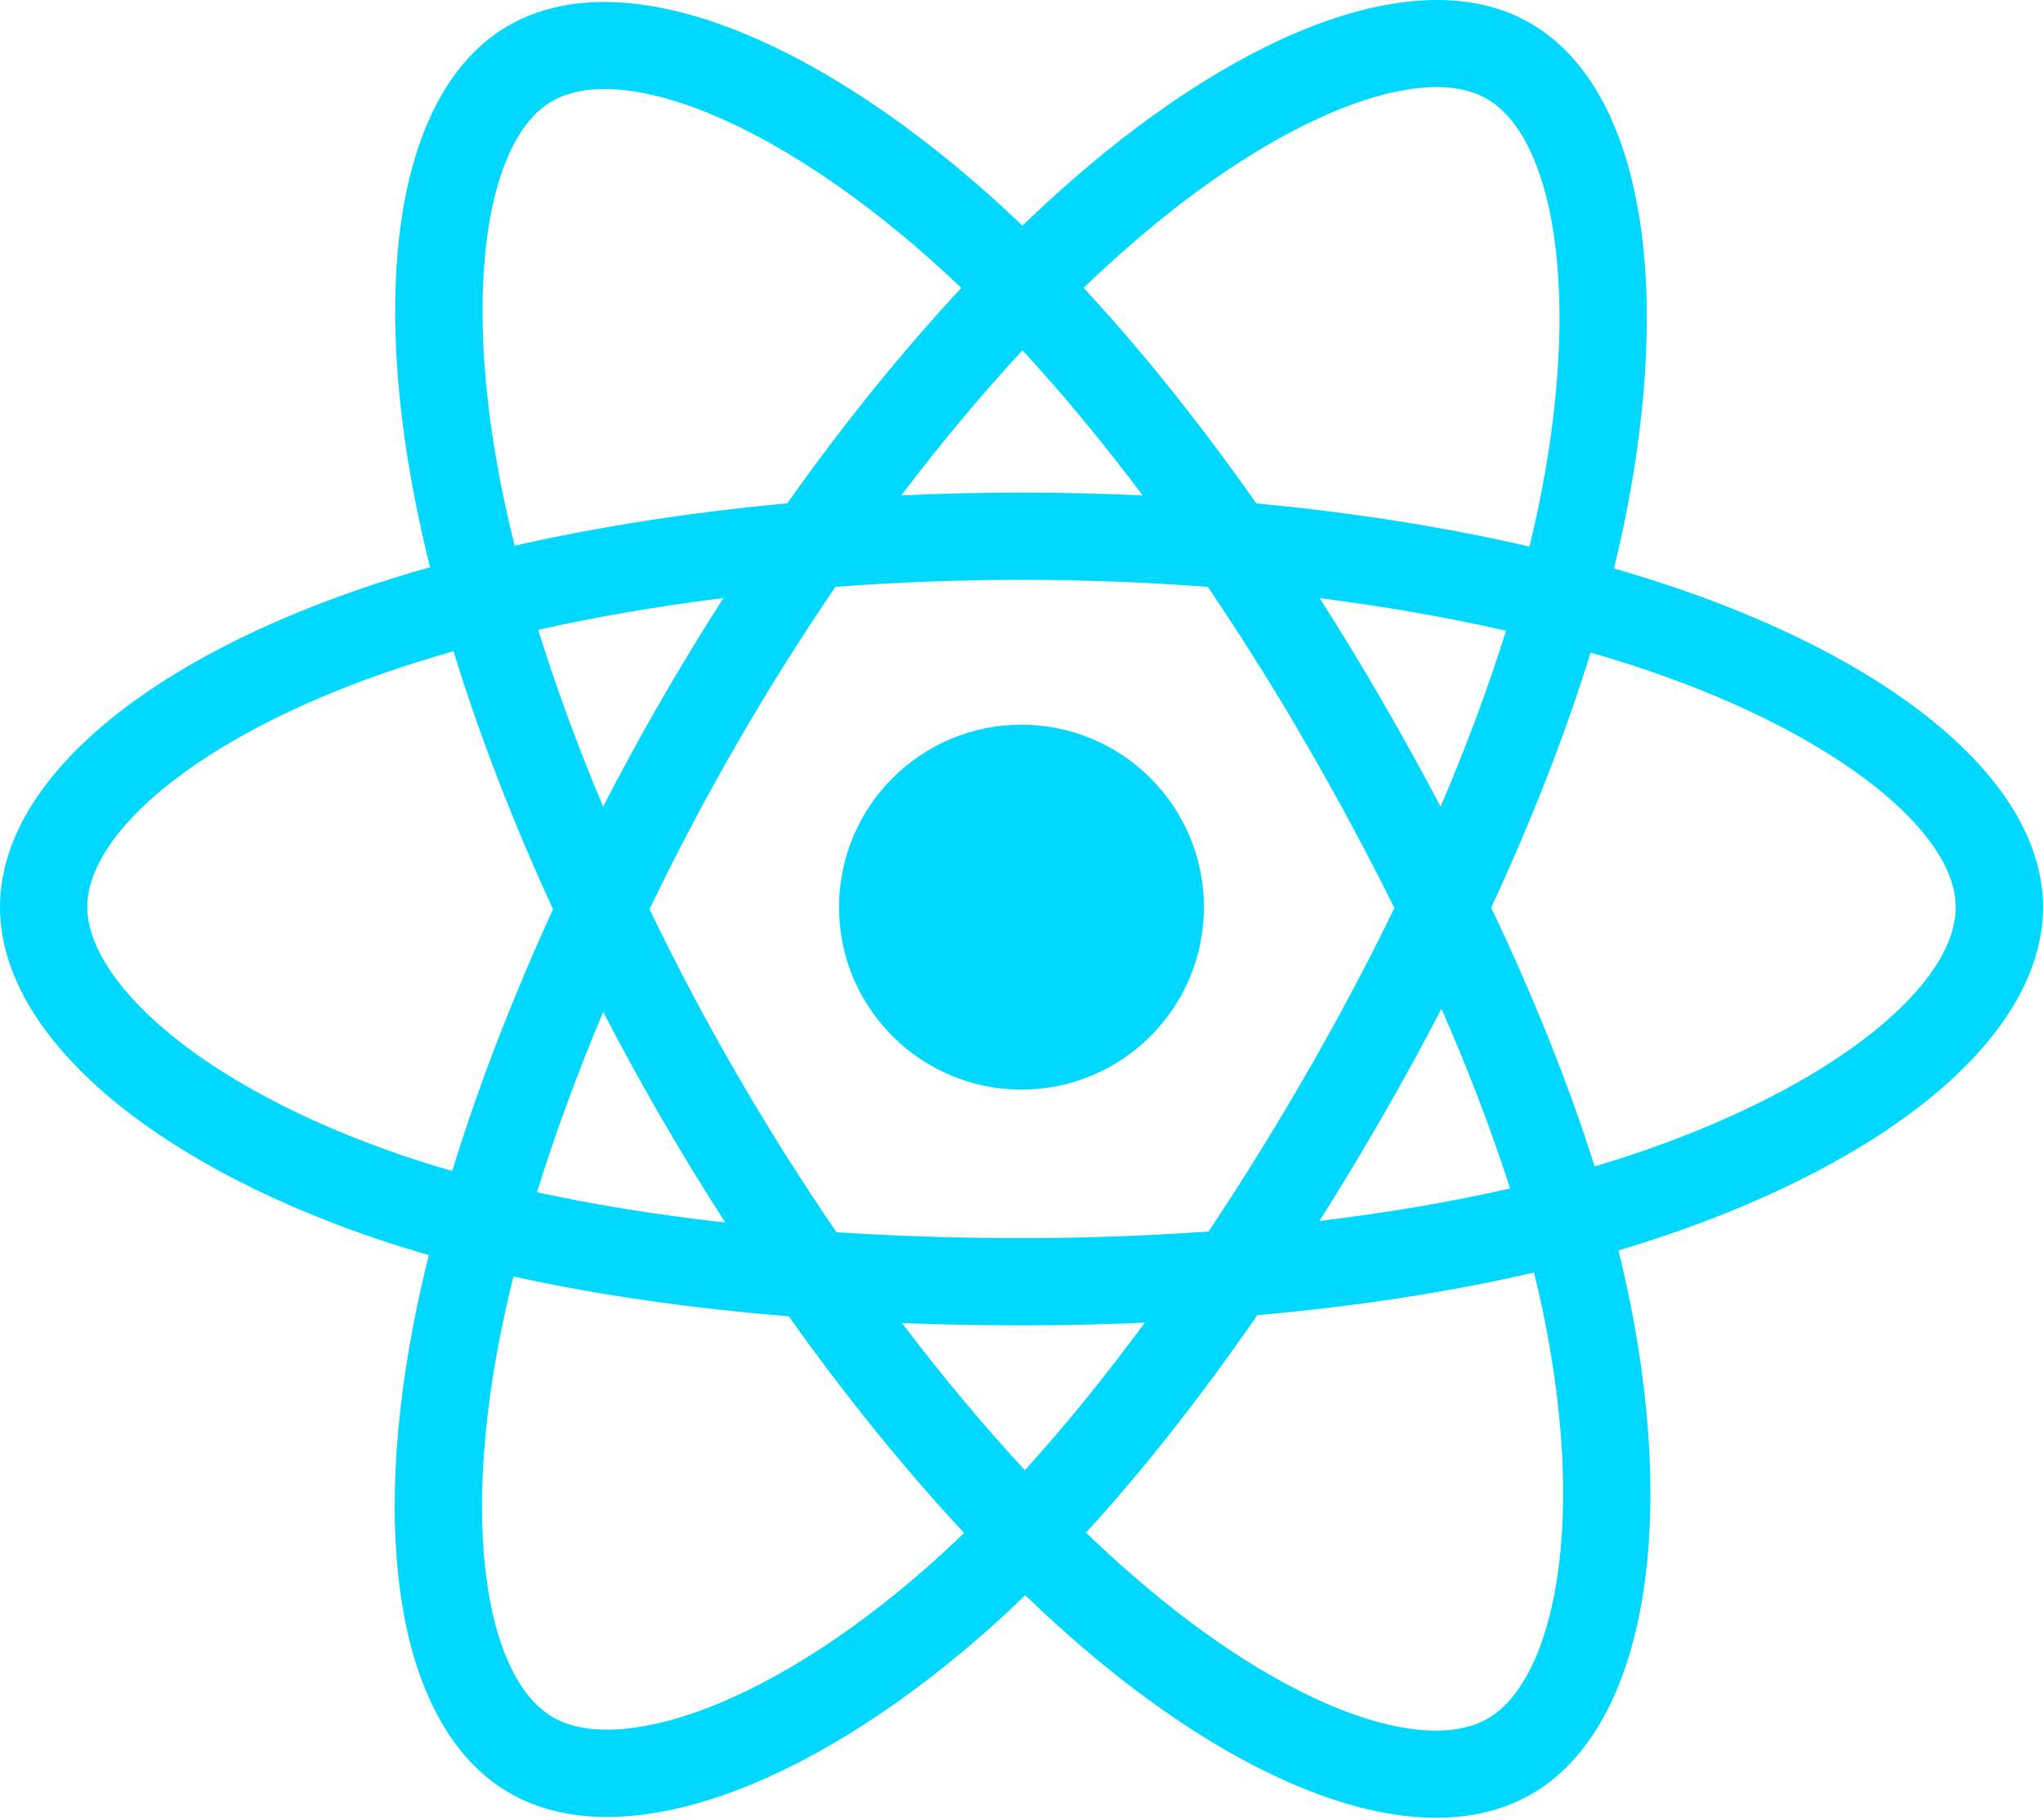
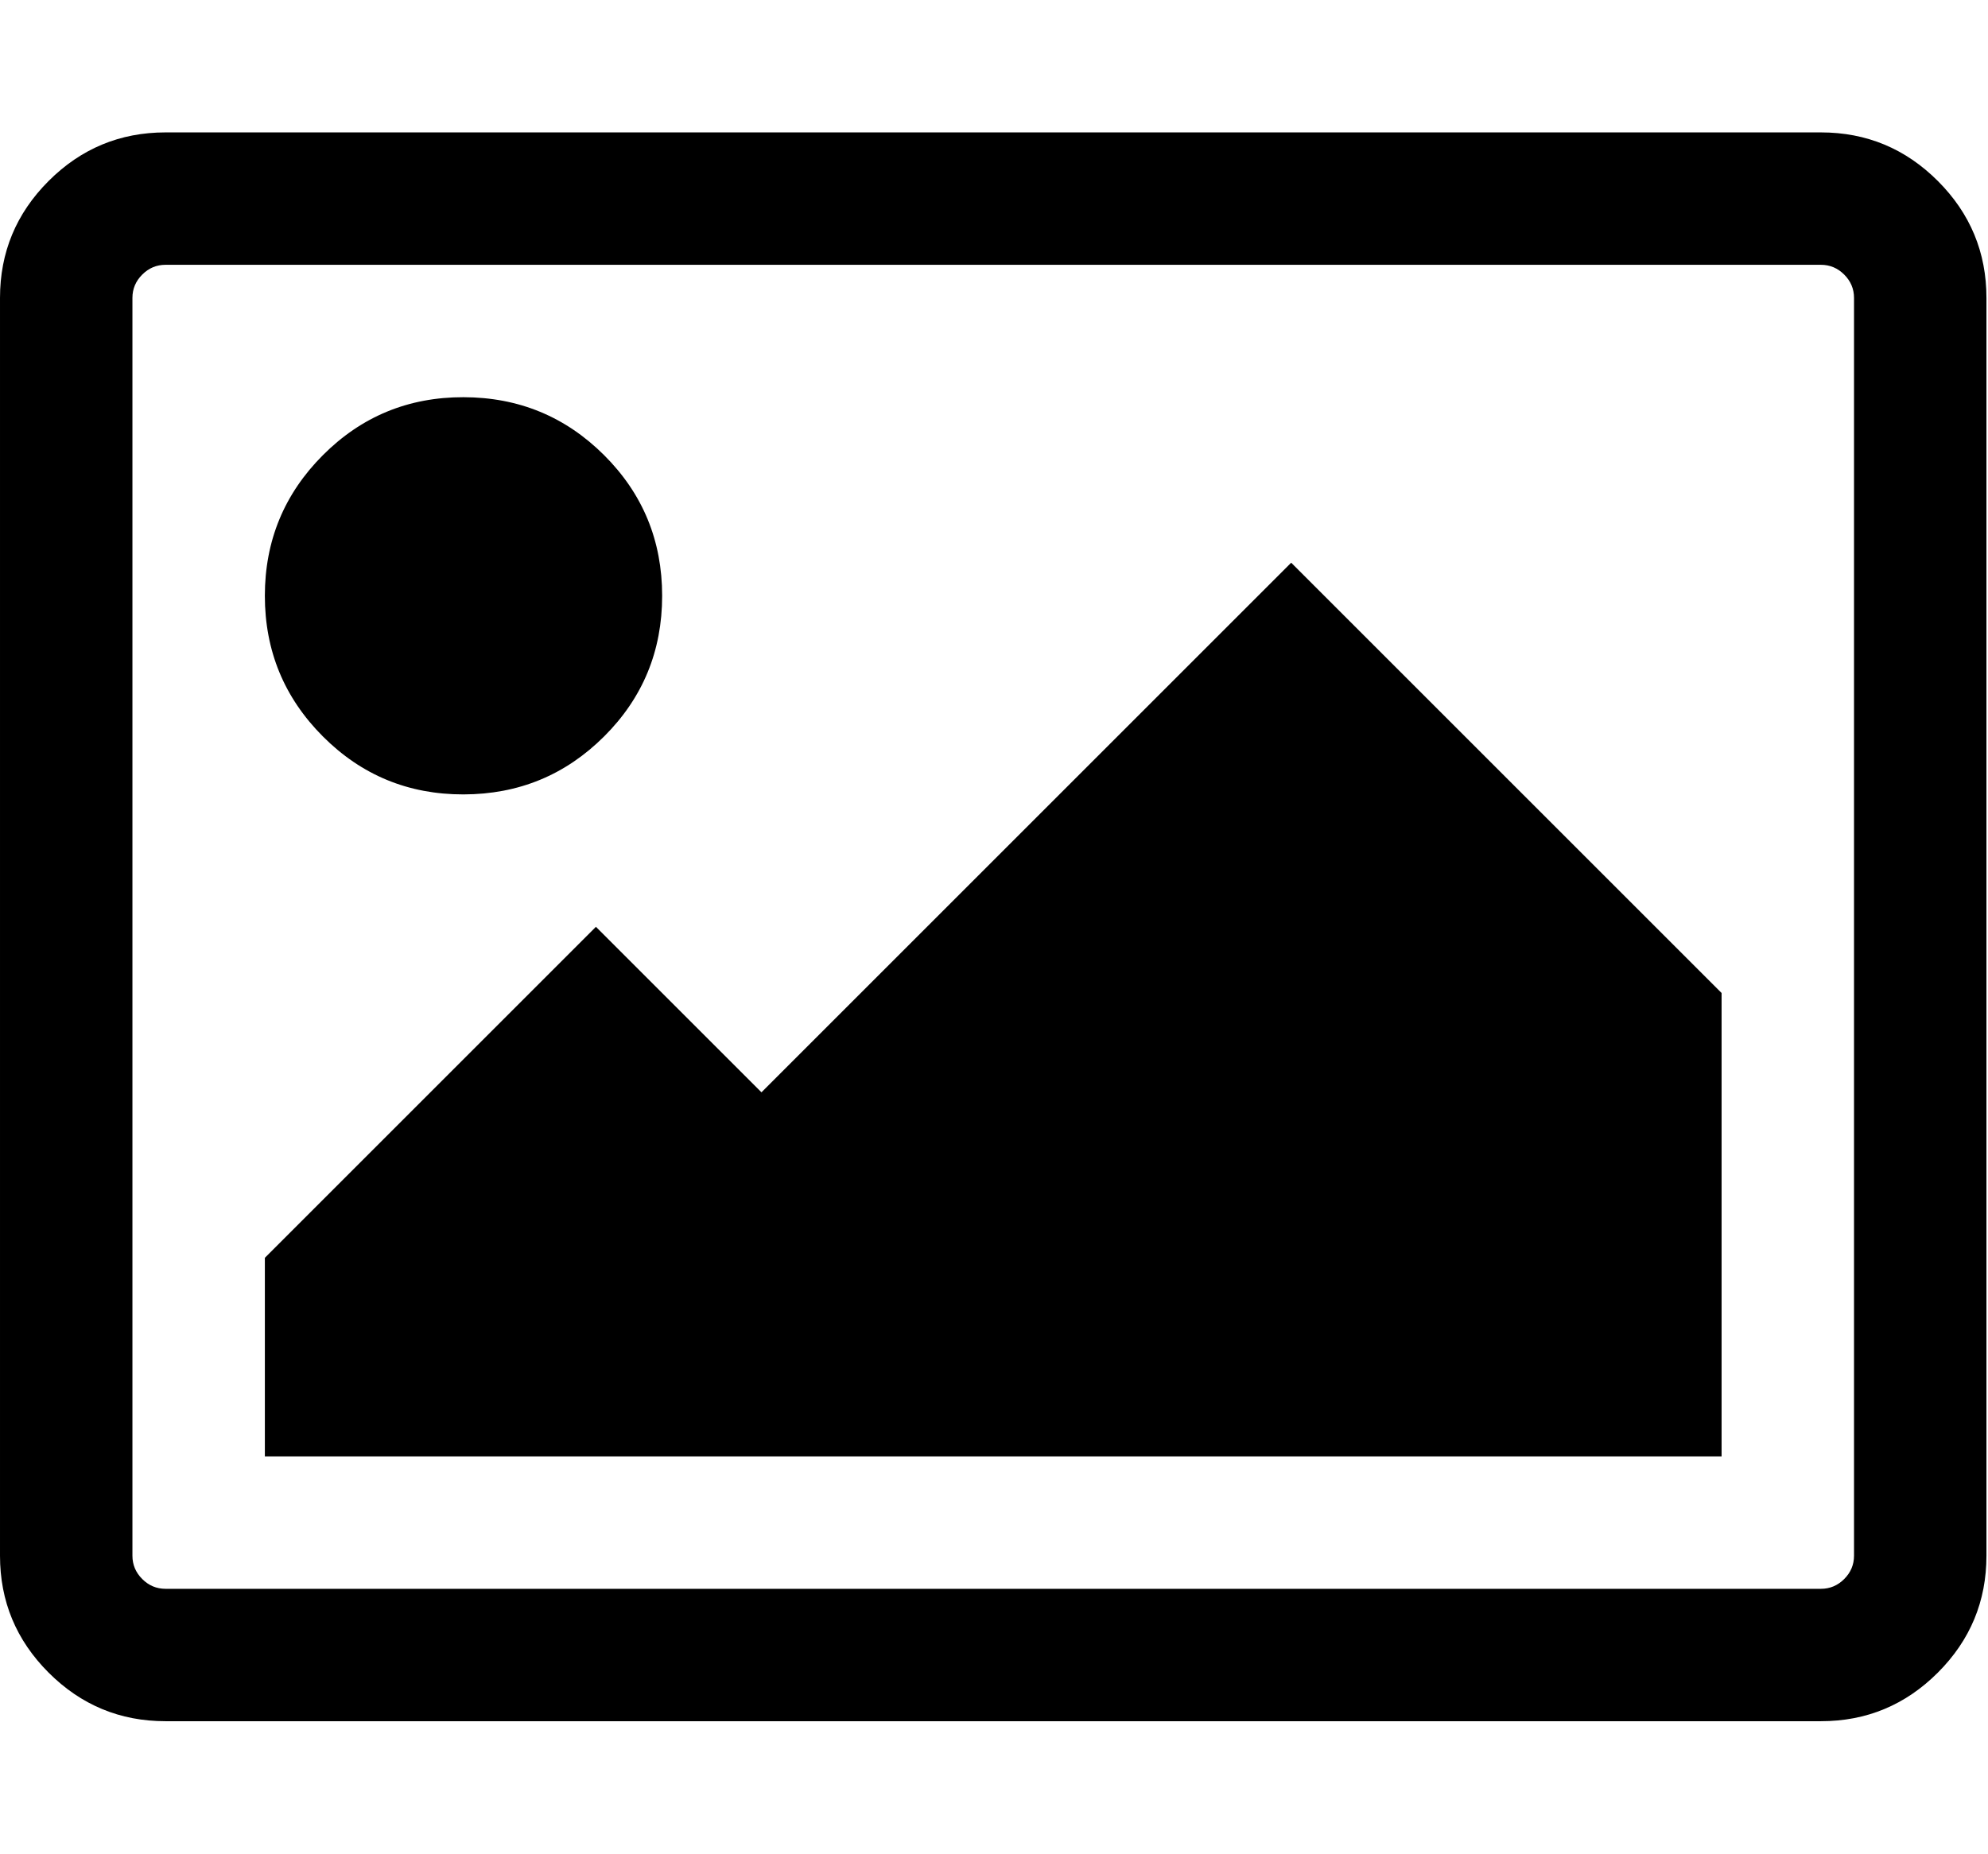
- <svg xmlns="http://www.w3.org/2000/svg" aria-hidden="true" role="img" class="iconify iconify--logos" width="35.93" height="32" preserveAspectRatio="xMidYMid meet" viewBox="0 0 256 228">
-   <path fill="#00D8FF" d="M210.483 73.824a171.49 171.49 0 0 0-8.24-2.597c.465-1.9.893-3.777 1.273-5.621c6.238-30.281 2.16-54.676-11.769-62.708c-13.355-7.7-35.196.329-57.254 19.526a171.23 171.23 0 0 0-6.375 5.848a155.866 155.866 0 0 0-4.241-3.917C100.759 3.829 77.587-4.822 63.673 3.233C50.33 10.957 46.379 33.89 51.995 62.588a170.974 170.974 0 0 0 1.892 8.48c-3.28.932-6.445 1.924-9.474 2.98C17.309 83.498 0 98.307 0 113.668c0 15.865 18.582 31.778 46.812 41.427a145.52 145.52 0 0 0 6.921 2.165a167.467 167.467 0 0 0-2.01 9.138c-5.354 28.2-1.173 50.591 12.134 58.266c13.744 7.926 36.812-.22 59.273-19.855a145.567 145.567 0 0 0 5.342-4.923a168.064 168.064 0 0 0 6.92 6.314c21.758 18.722 43.246 26.282 56.54 18.586c13.731-7.949 18.194-32.003 12.4-61.268a145.016 145.016 0 0 0-1.535-6.842c1.62-.48 3.21-.974 4.76-1.488c29.348-9.723 48.443-25.443 48.443-41.52c0-15.417-17.868-30.326-45.517-39.844Zm-6.365 70.984c-1.4.463-2.836.91-4.3 1.345c-3.24-10.257-7.612-21.163-12.963-32.432c5.106-11 9.31-21.767 12.459-31.957c2.619.758 5.16 1.557 7.61 2.4c23.69 8.156 38.14 20.213 38.14 29.504c0 9.896-15.606 22.743-40.946 31.14Zm-10.514 20.834c2.562 12.94 2.927 24.64 1.23 33.787c-1.524 8.219-4.59 13.698-8.382 15.893c-8.067 4.67-25.32-1.4-43.927-17.412a156.726 156.726 0 0 1-6.437-5.87c7.214-7.889 14.423-17.06 21.459-27.246c12.376-1.098 24.068-2.894 34.671-5.345a134.17 134.17 0 0 1 1.386 6.193ZM87.276 214.515c-7.882 2.783-14.16 2.863-17.955.675c-8.075-4.657-11.432-22.636-6.853-46.752a156.923 156.923 0 0 1 1.869-8.499c10.486 2.32 22.093 3.988 34.498 4.994c7.084 9.967 14.501 19.128 21.976 27.15a134.668 134.668 0 0 1-4.877 4.492c-9.933 8.682-19.886 14.842-28.658 17.94ZM50.35 144.747c-12.483-4.267-22.792-9.812-29.858-15.863c-6.35-5.437-9.555-10.836-9.555-15.216c0-9.322 13.897-21.212 37.076-29.293c2.813-.98 5.757-1.905 8.812-2.773c3.204 10.42 7.406 21.315 12.477 32.332c-5.137 11.18-9.399 22.249-12.634 32.792a134.718 134.718 0 0 1-6.318-1.979Zm12.378-84.26c-4.811-24.587-1.616-43.134 6.425-47.789c8.564-4.958 27.502 2.111 47.463 19.835a144.318 144.318 0 0 1 3.841 3.545c-7.438 7.987-14.787 17.08-21.808 26.988c-12.04 1.116-23.565 2.908-34.161 5.309a160.342 160.342 0 0 1-1.76-7.887Zm110.427 27.268a347.8 347.8 0 0 0-7.785-12.803c8.168 1.033 15.994 2.404 23.343 4.08c-2.206 7.072-4.956 14.465-8.193 22.045a381.151 381.151 0 0 0-7.365-13.322Zm-45.032-43.861c5.044 5.465 10.096 11.566 15.065 18.186a322.04 322.04 0 0 0-30.257-.006c4.974-6.559 10.069-12.652 15.192-18.18ZM82.802 87.83a323.167 323.167 0 0 0-7.227 13.238c-3.184-7.553-5.909-14.98-8.134-22.152c7.304-1.634 15.093-2.97 23.209-3.984a321.524 321.524 0 0 0-7.848 12.897Zm8.081 65.352c-8.385-.936-16.291-2.203-23.593-3.793c2.26-7.3 5.045-14.885 8.298-22.6a321.187 321.187 0 0 0 7.257 13.246c2.594 4.48 5.28 8.868 8.038 13.147Zm37.542 31.03c-5.184-5.592-10.354-11.779-15.403-18.433c4.902.192 9.899.29 14.978.29c5.218 0 10.376-.117 15.453-.343c-4.985 6.774-10.018 12.97-15.028 18.486Zm52.198-57.817c3.422 7.8 6.306 15.345 8.596 22.52c-7.422 1.694-15.436 3.058-23.88 4.071a382.417 382.417 0 0 0 7.859-13.026a347.403 347.403 0 0 0 7.425-13.565Zm-16.898 8.101a358.557 358.557 0 0 1-12.281 19.815a329.4 329.4 0 0 1-23.444.823c-7.967 0-15.716-.248-23.178-.732a310.202 310.202 0 0 1-12.513-19.846h.001a307.41 307.41 0 0 1-10.923-20.627a310.278 310.278 0 0 1 10.89-20.637l-.001.001a307.318 307.318 0 0 1 12.413-19.761c7.613-.576 15.42-.876 23.31-.876H128c7.926 0 15.743.303 23.354.883a329.357 329.357 0 0 1 12.335 19.695a358.489 358.489 0 0 1 11.036 20.54a329.472 329.472 0 0 1-11 20.722Zm22.56-122.124c8.572 4.944 11.906 24.881 6.52 51.026c-.344 1.668-.73 3.367-1.15 5.09c-10.622-2.452-22.155-4.275-34.23-5.408c-7.034-10.017-14.323-19.124-21.64-27.008a160.789 160.789 0 0 1 5.888-5.4c18.9-16.447 36.564-22.941 44.612-18.3ZM128 90.808c12.625 0 22.86 10.235 22.86 22.86s-10.235 22.86-22.86 22.86s-22.86-10.235-22.86-22.86s10.235-22.86 22.86-22.86Z" />
+ <svg xmlns="http://www.w3.org/2000/svg" viewBox="0 0 1098 1024" class="ant-skeleton-image-svg">
+   <path d="M365.714 329.143q0 45.714-32.037 77.678t-77.678 32.037-77.678-32.037-32.037-77.678 32.037-77.678 77.678-32.037 77.678 32.037 32.037 77.678zM950.857 548.571l0 256-804.571 0 0-109.714 182.857-182.857 91.429 91.429 292.571-292.571zM1005.714 146.286l-914.286 0q-7.461 0-12.873 5.413t-5.413 12.873l0 694.857q0 7.461 5.413 12.873t12.873 5.413l914.286 0q7.461 0 12.873-5.413t5.413-12.873l0-694.857q0-7.461-5.413-12.873t-12.873-5.413zM1097.143 164.571l0 694.857q0 37.742-26.843 64.585t-64.585 26.843l-914.286 0q-37.742 0-64.585-26.843t-26.843-64.585l0-694.857q0-37.742 26.843-64.585t64.585-26.843l914.286 0q37.742 0 64.585 26.843t26.843 64.585z" class="ant-skeleton-image-path" />
</svg>
